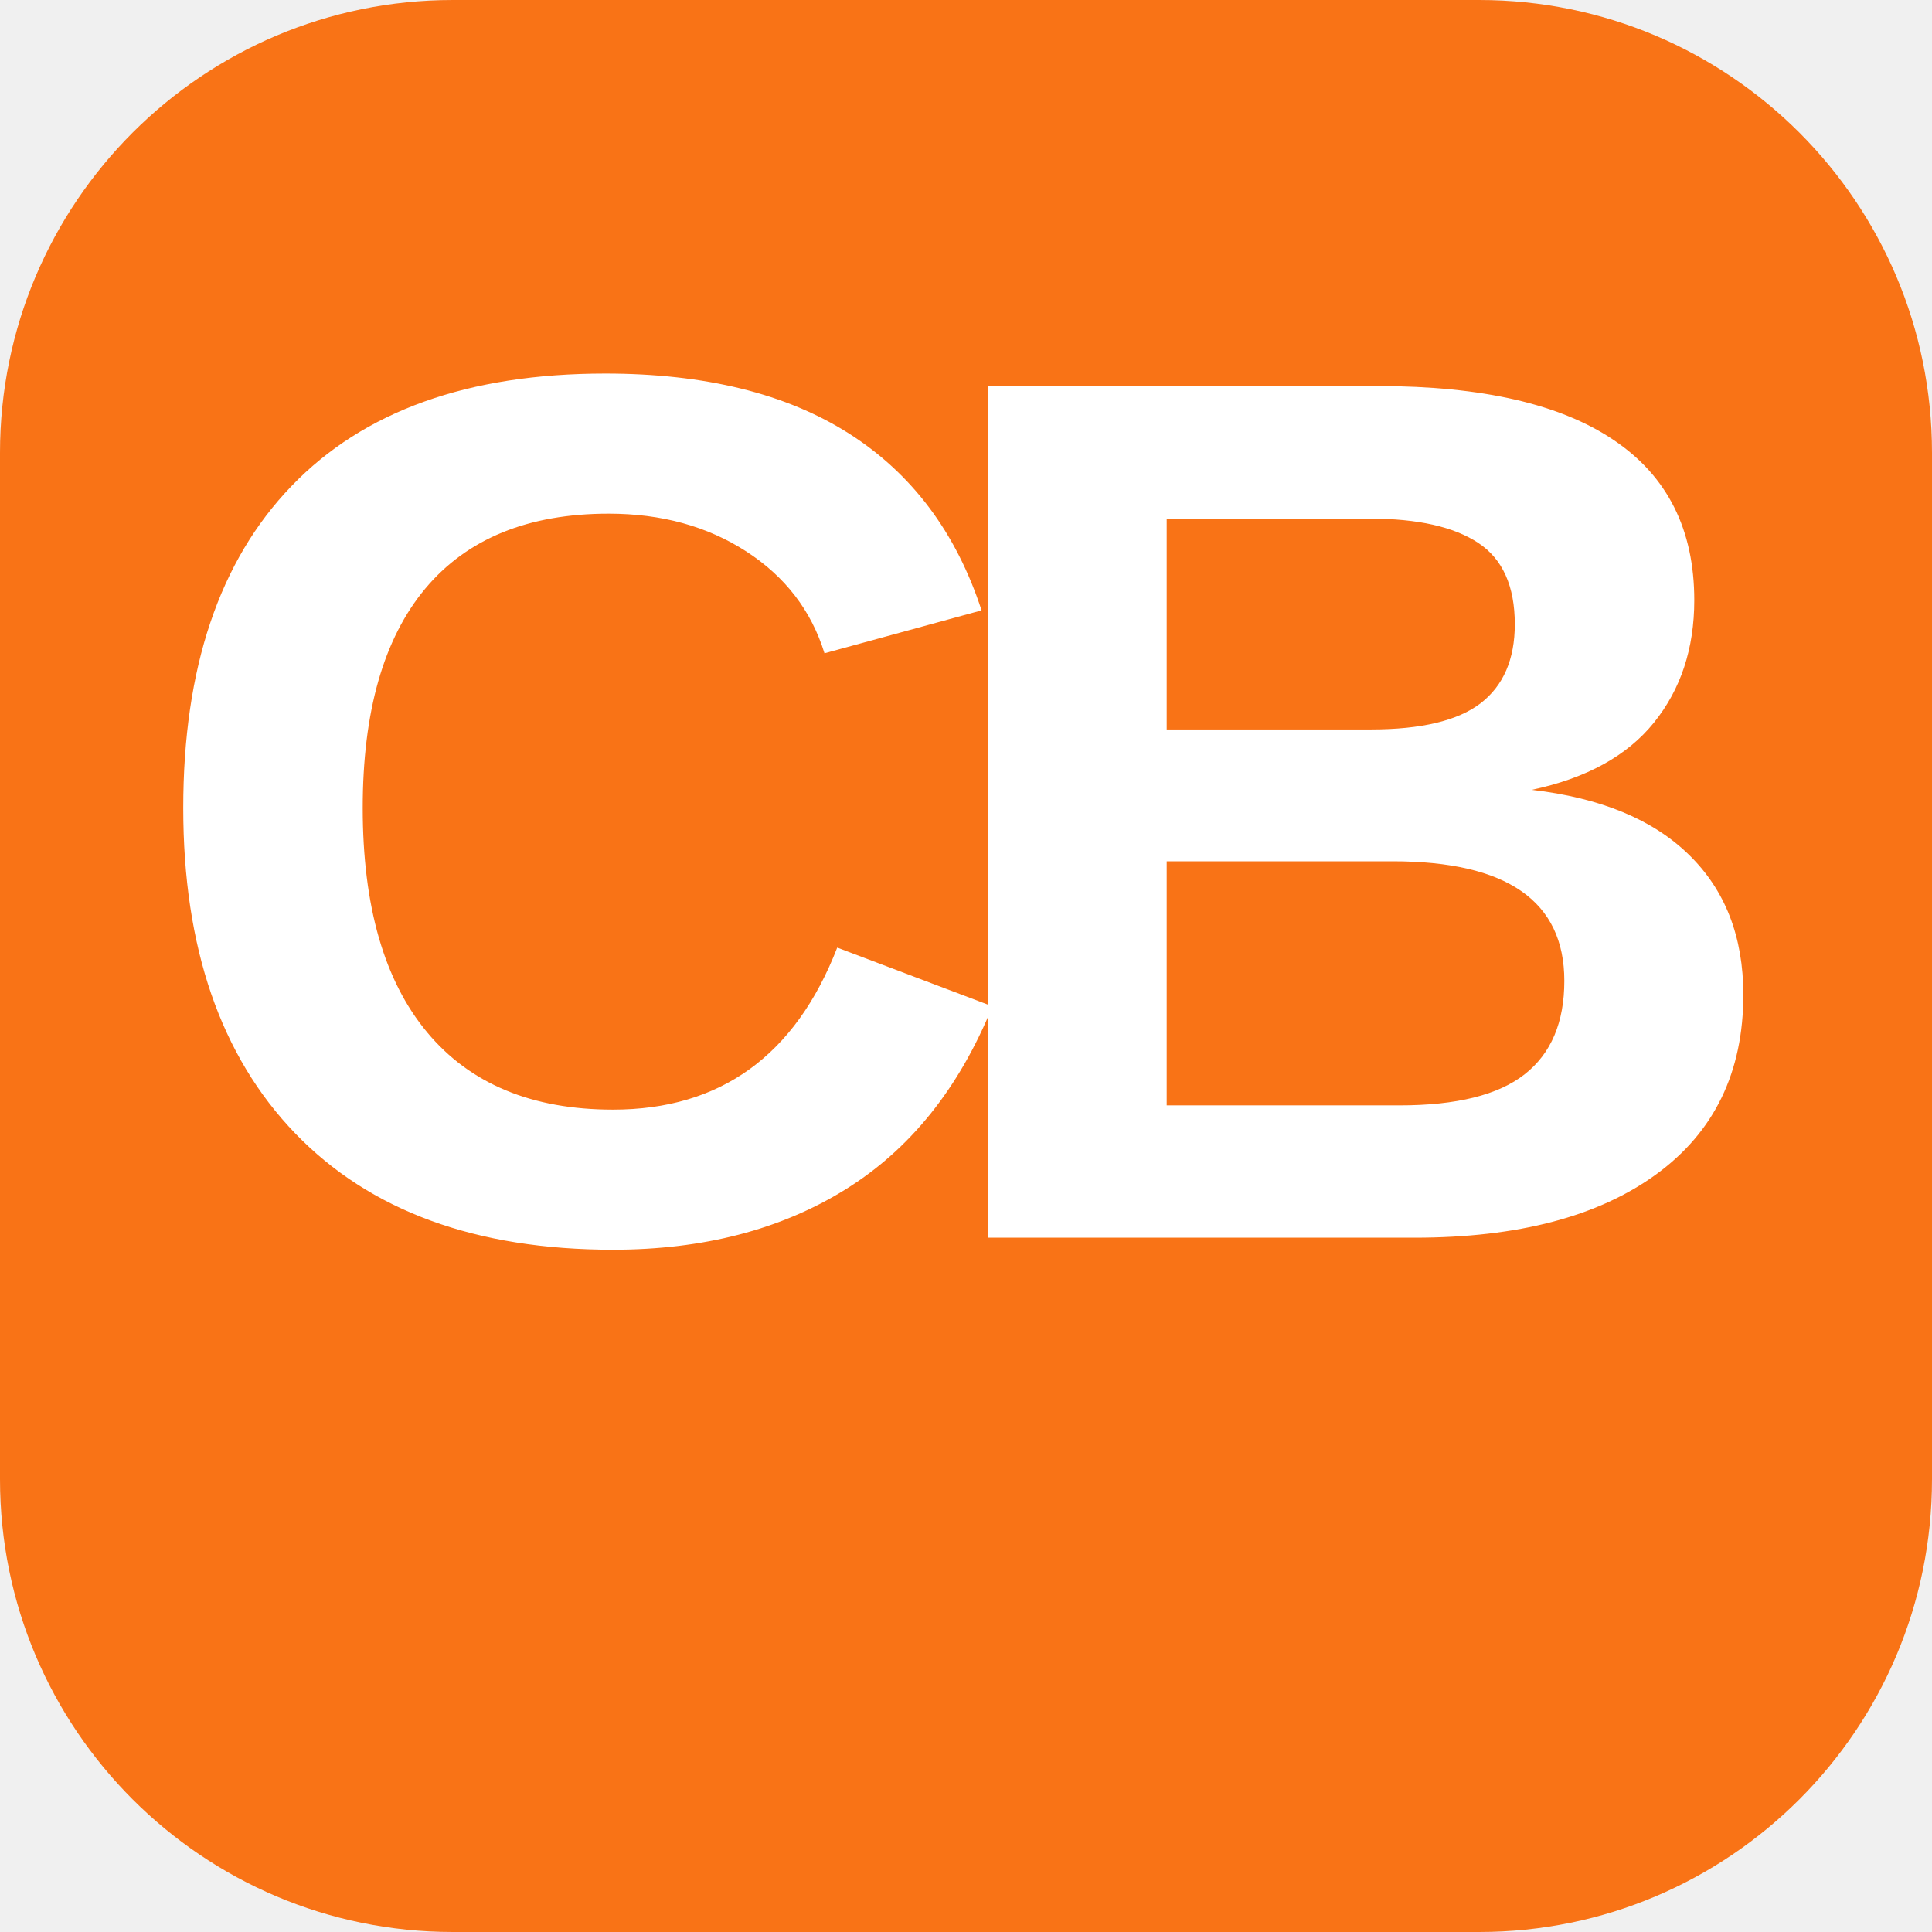
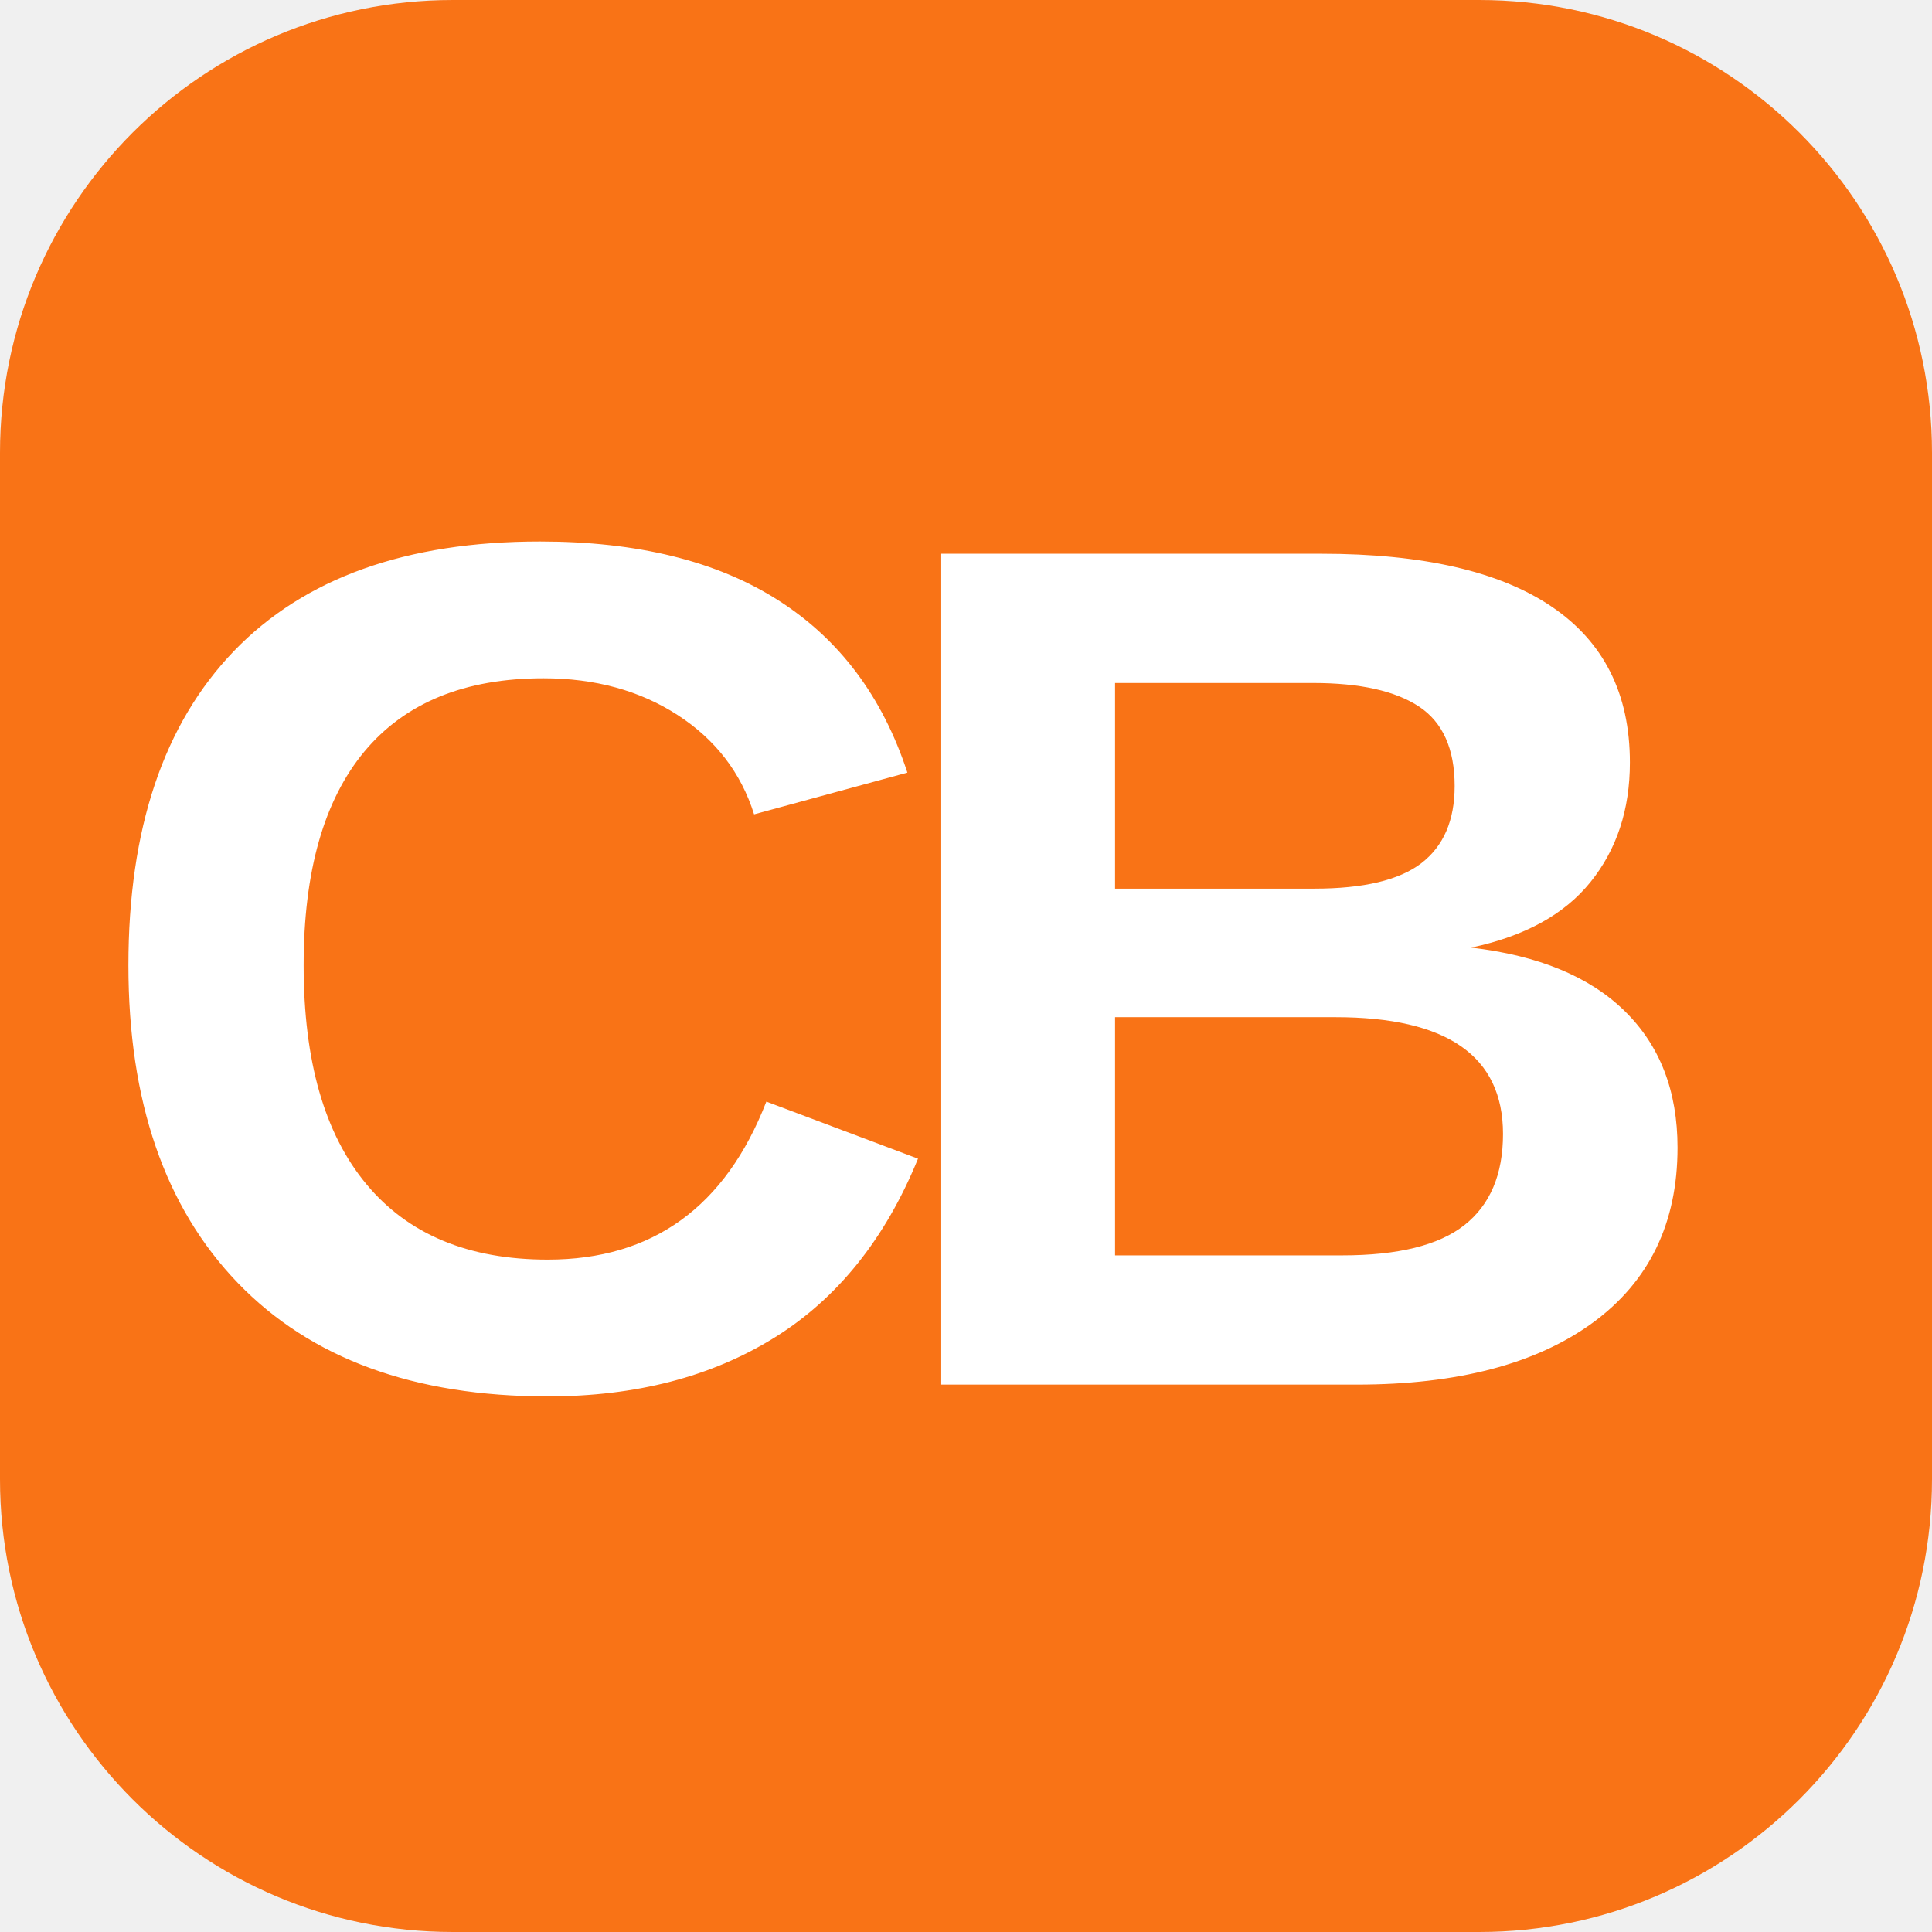
<svg xmlns="http://www.w3.org/2000/svg" width="128" height="128" viewBox="0 0 128 128" role="img" aria-label="CB">
  <rect width="128" height="128" rx="30" fill="#f97316" />
-   <text x="64" y="82" font-family="'Helvetica Neue', Arial, BlinkMacSystemFont, sans-serif" font-weight="800" font-size="82" letter-spacing="-8" fill="#ffffff" text-anchor="middle">CB</text>
+   <text x="60" y="64" font-family="'Helvetica Neue', Arial, BlinkMacSystemFont, sans-serif" font-weight="800" font-size="80" letter-spacing="-6" fill="#ffffff" text-anchor="middle" dominant-baseline="central">CB</text>
</svg>
